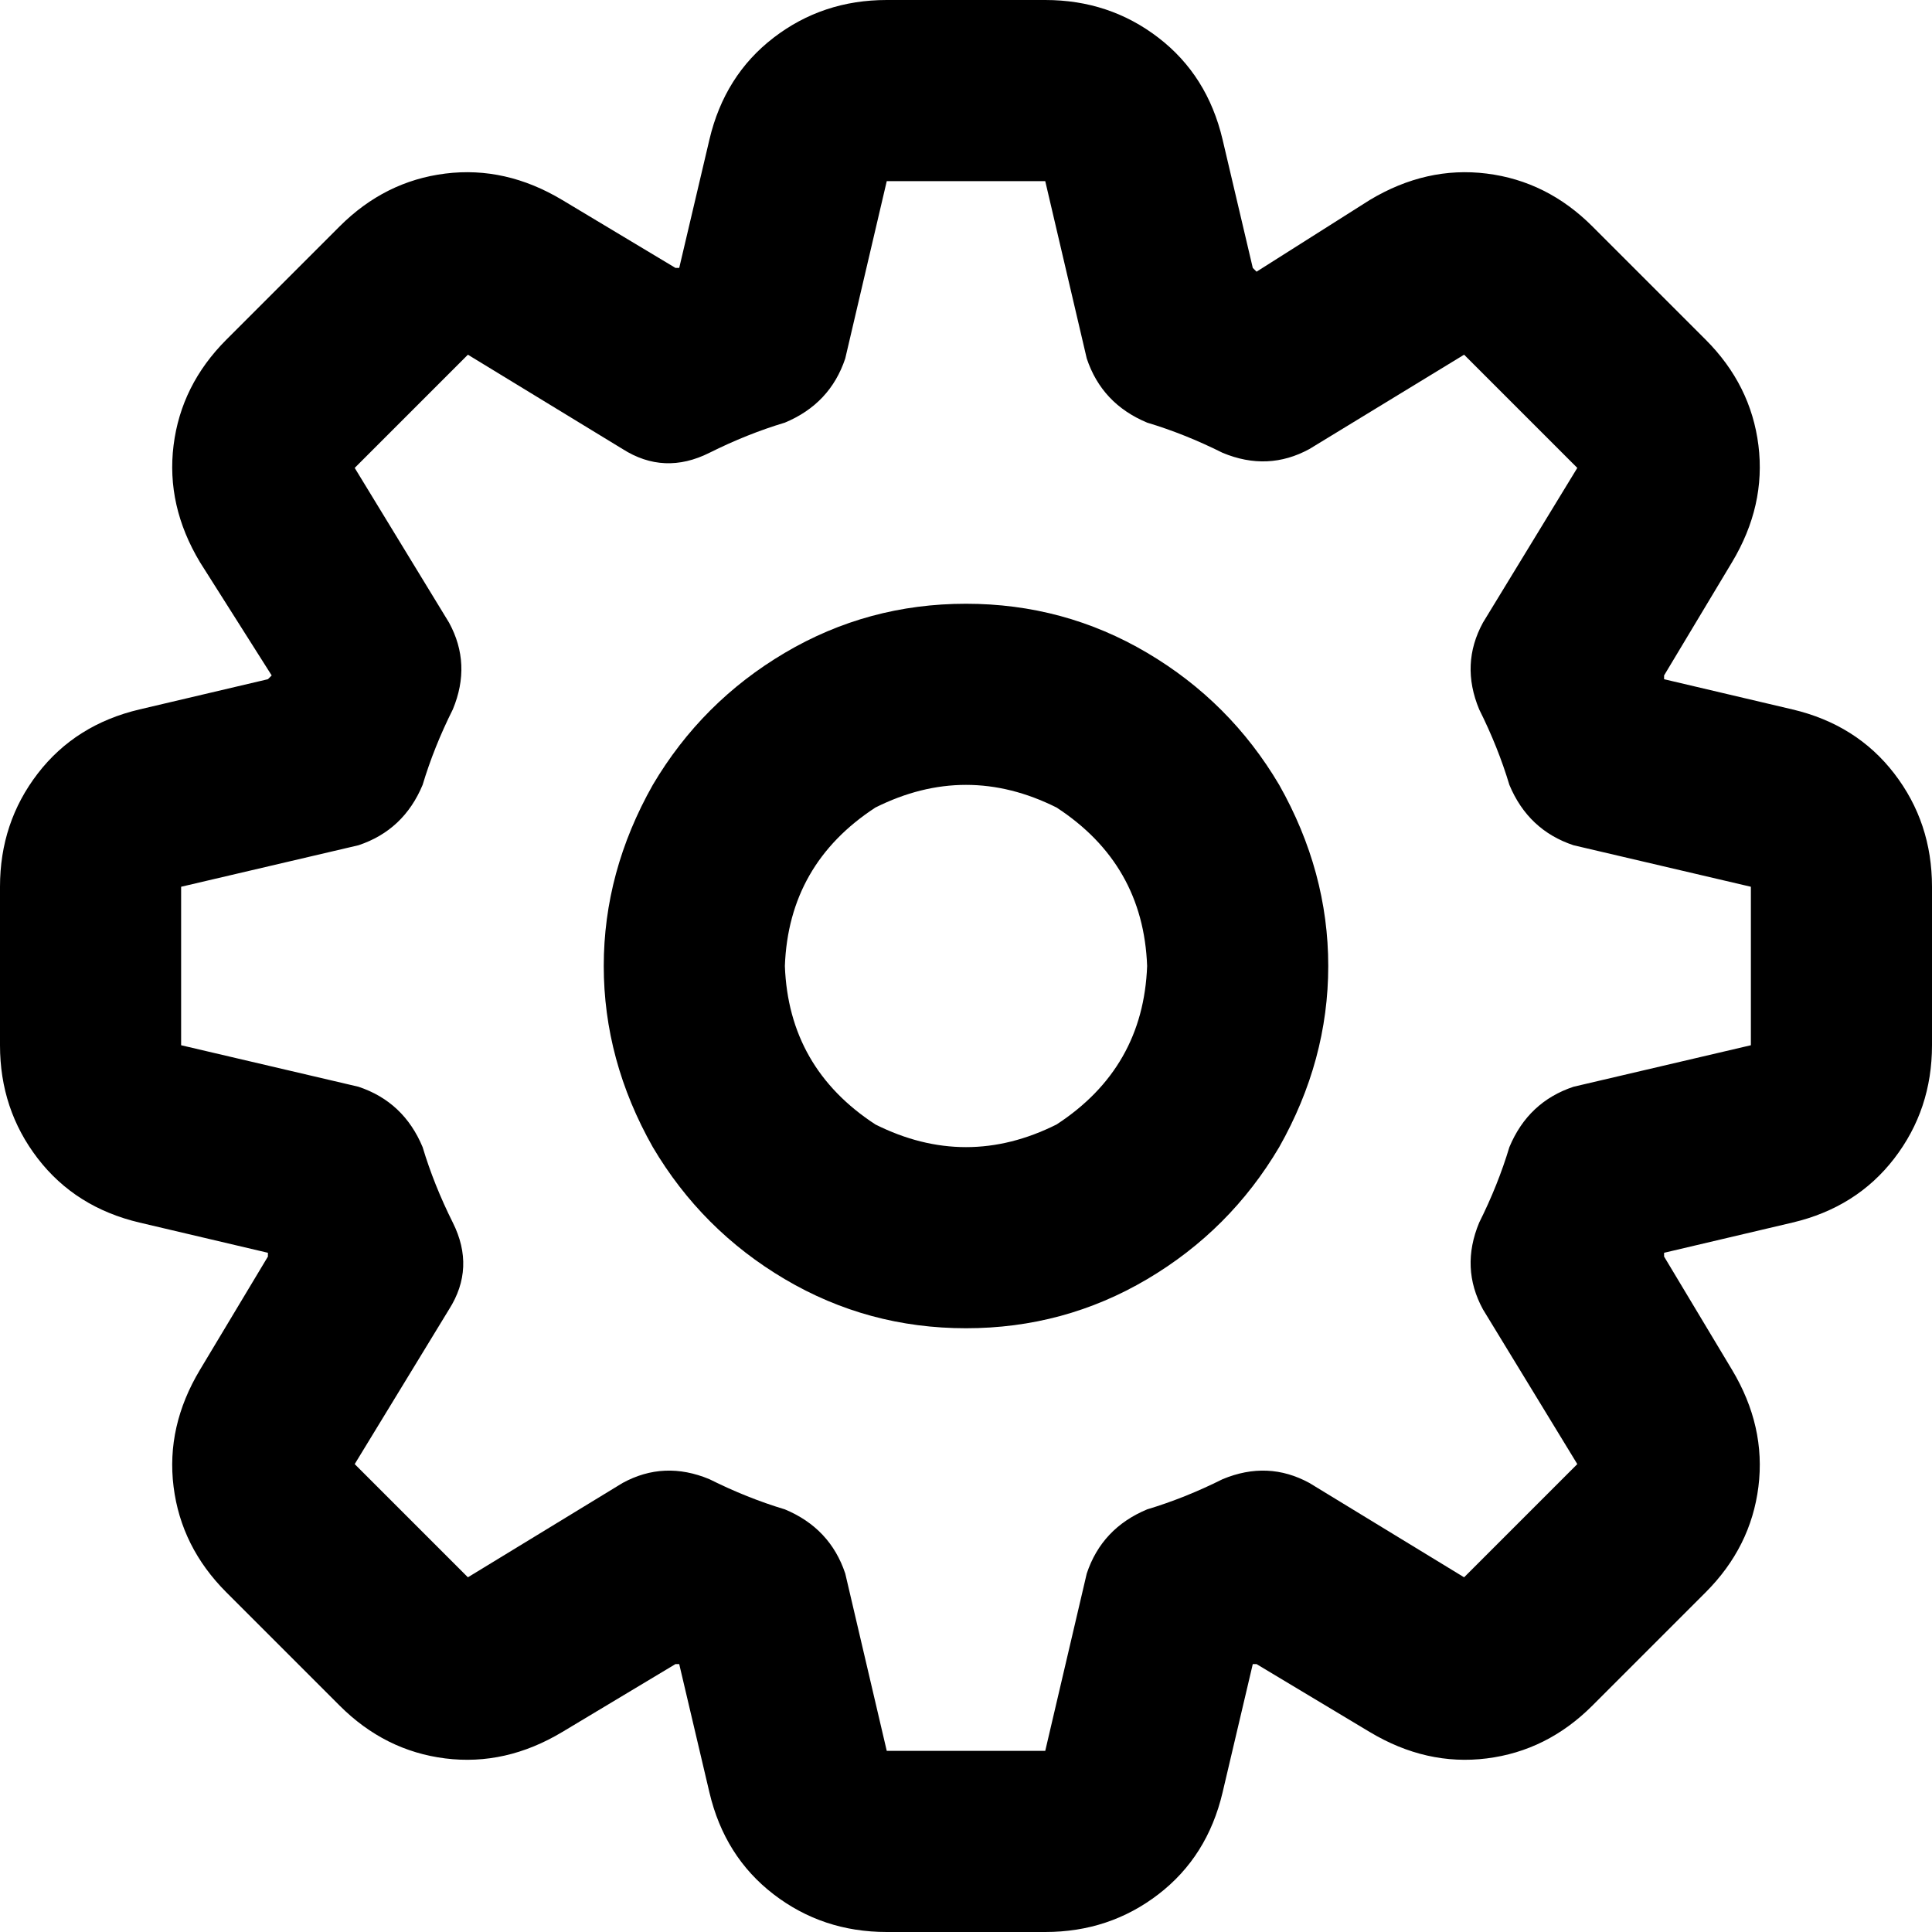
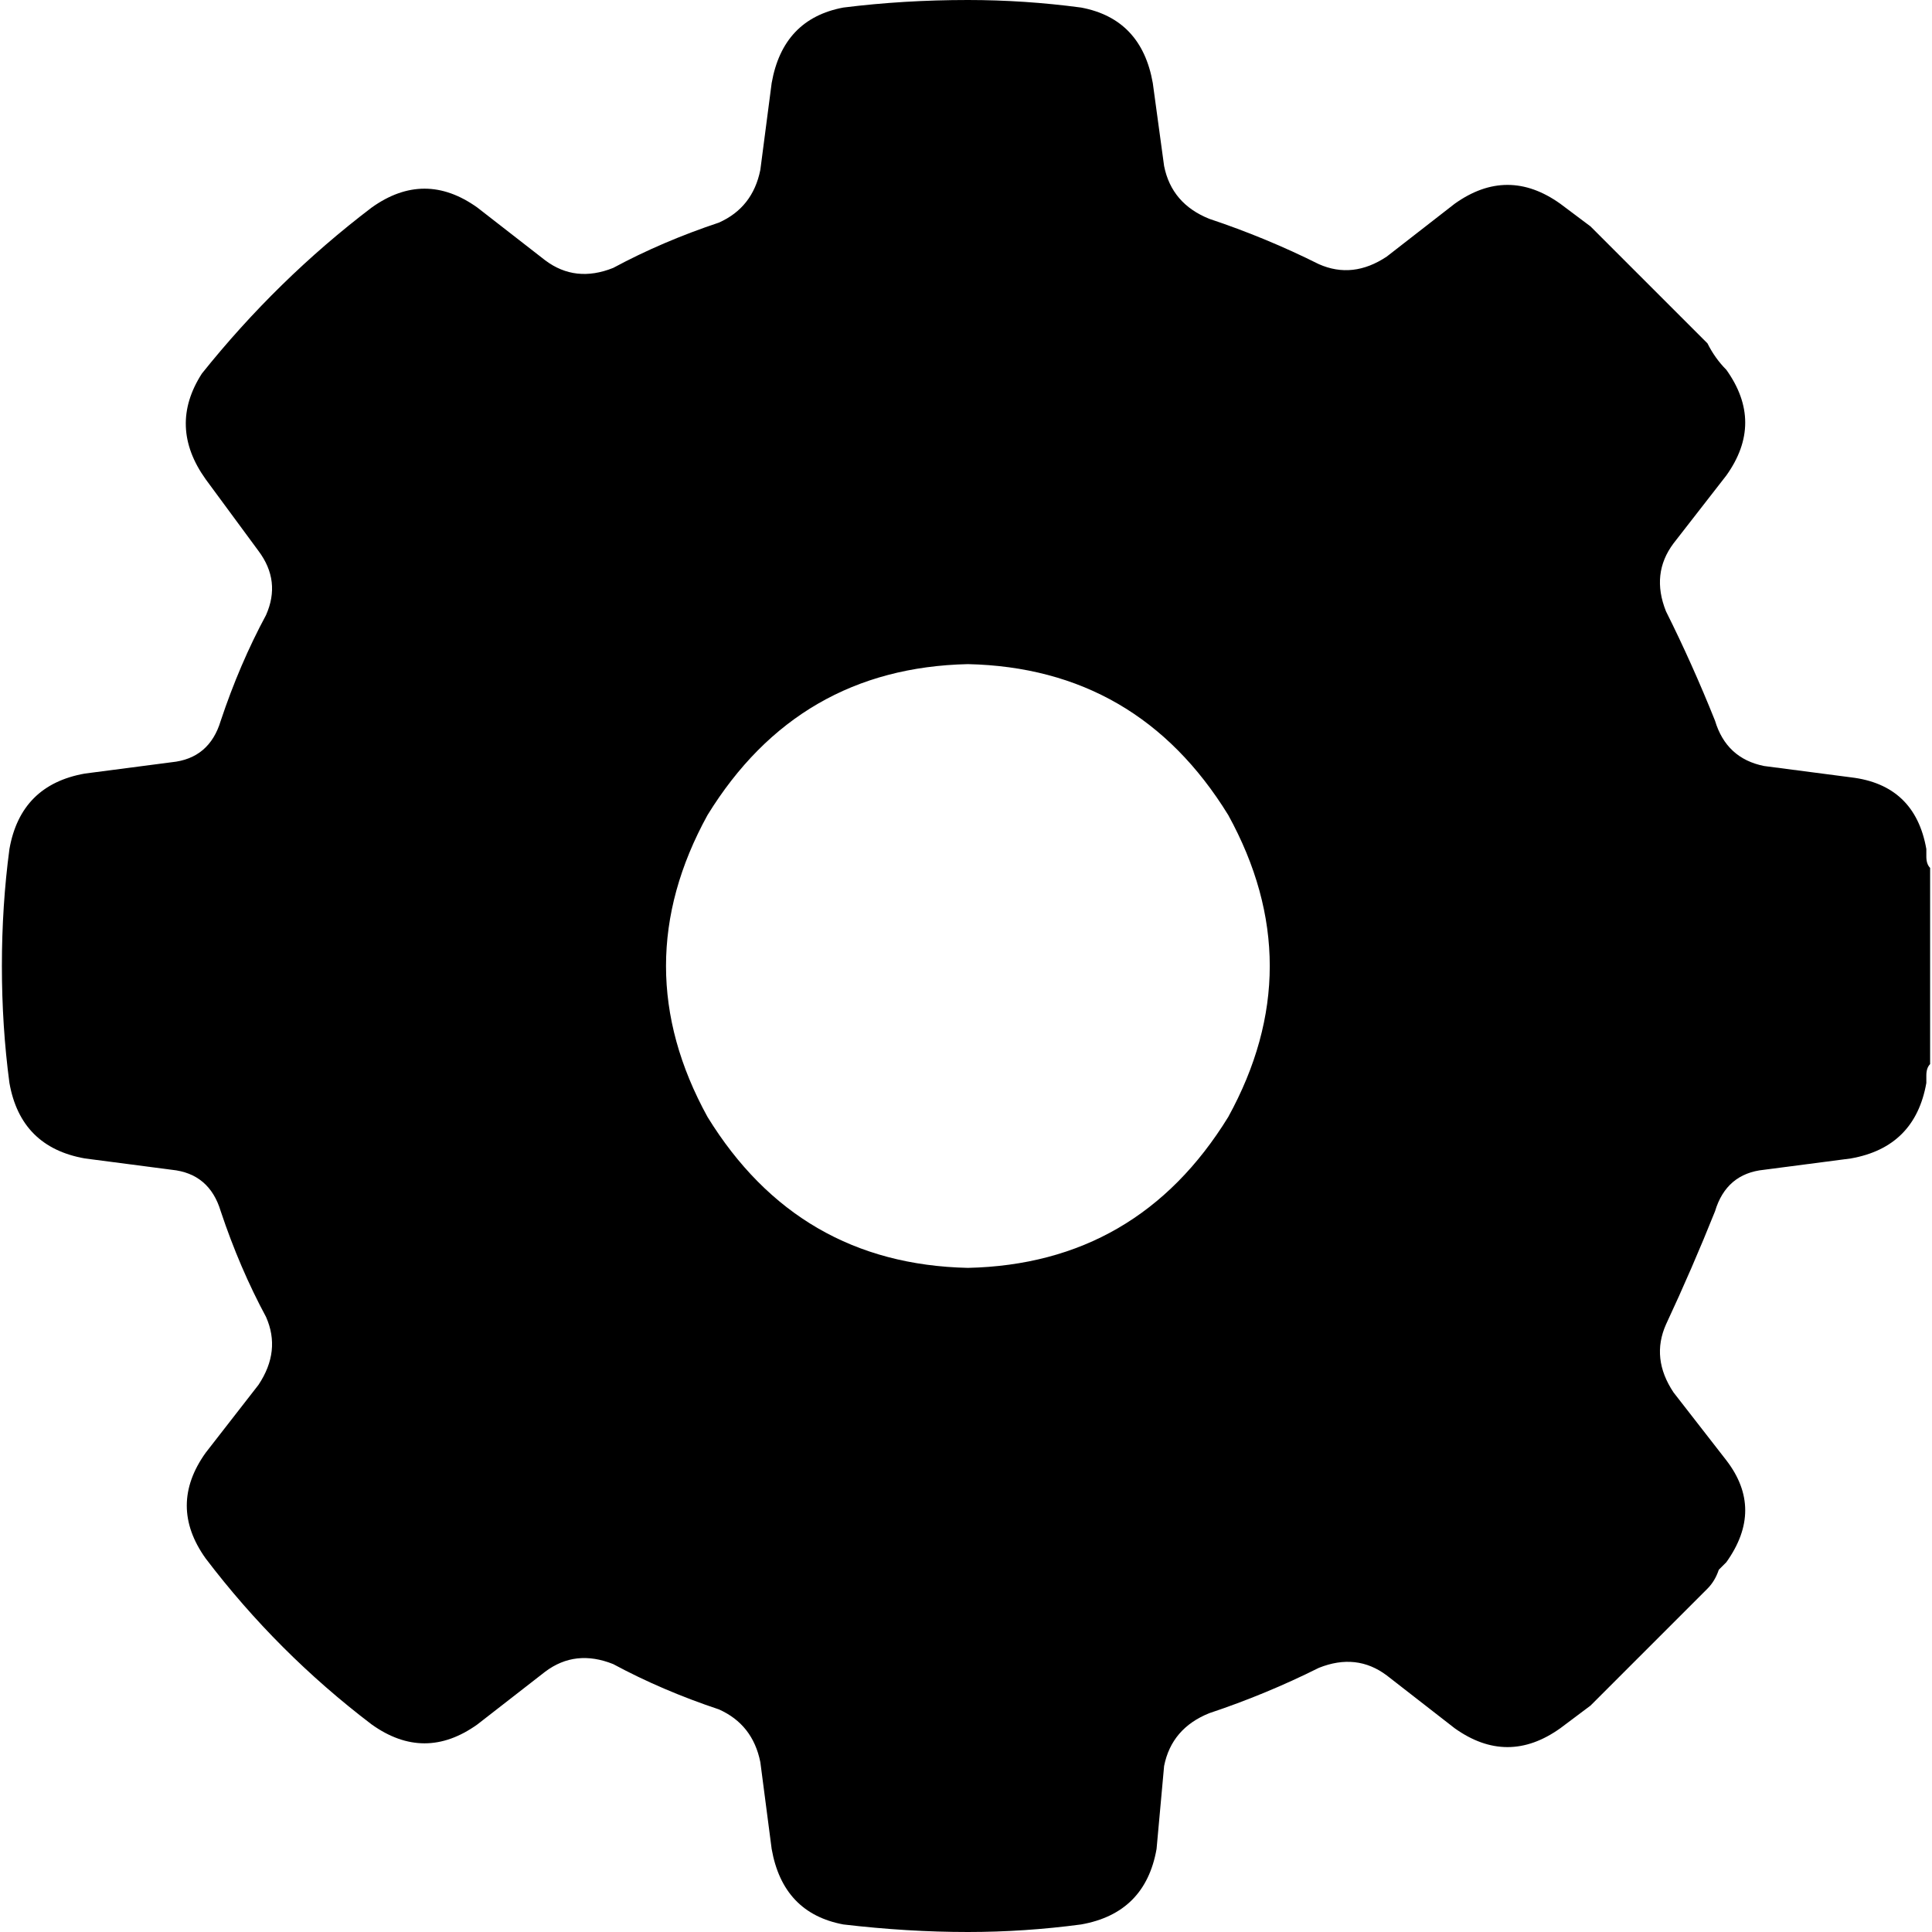
<svg xmlns="http://www.w3.org/2000/svg" height="1em" fill="currentColor" viewBox="0 0 512 512">
-   <path d="M 256 160 Q 230 160 208 173 L 208 173 L 208 173 Q 186 186 173 208 Q 160 231 160 256 Q 160 281 173 304 Q 186 326 208 339 Q 230 352 256 352 Q 282 352 304 339 Q 326 326 339 304 Q 352 281 352 256 Q 352 231 339 208 Q 326 186 304 173 Q 282 160 256 160 L 256 160 Z M 304 256 Q 303 283 280 298 Q 256 310 232 298 Q 209 283 208 256 Q 209 229 232 214 Q 256 202 280 214 Q 303 229 304 256 L 304 256 Z M 235 0 Q 218 0 205 10 L 205 10 L 205 10 Q 192 20 188 37 L 180 71 L 180 71 L 179 71 L 179 71 L 149 53 L 149 53 Q 134 44 118 46 Q 102 48 90 60 L 60 90 L 60 90 Q 48 102 46 118 Q 44 134 53 149 L 72 179 L 72 179 L 71 180 L 71 180 L 37 188 L 37 188 Q 20 192 10 205 Q 0 218 0 235 L 0 277 L 0 277 Q 0 294 10 307 Q 20 320 37 324 L 71 332 L 71 332 L 71 333 L 71 333 L 53 363 L 53 363 Q 44 378 46 394 Q 48 410 60 422 L 90 452 L 90 452 Q 102 464 118 466 Q 134 468 149 459 L 179 441 L 179 441 L 180 441 L 180 441 L 188 475 L 188 475 Q 192 492 205 502 Q 218 512 235 512 L 277 512 L 277 512 Q 294 512 307 502 Q 320 492 324 475 L 332 441 L 332 441 L 333 441 L 333 441 L 363 459 L 363 459 Q 378 468 394 466 Q 410 464 422 452 L 452 422 L 452 422 Q 464 410 466 394 Q 468 378 459 363 L 441 333 L 441 333 L 441 332 L 441 332 L 475 324 L 475 324 Q 492 320 502 307 Q 512 294 512 277 L 512 235 L 512 235 Q 512 218 502 205 Q 492 192 475 188 L 441 180 L 441 180 L 441 179 L 441 179 L 459 149 L 459 149 Q 468 134 466 118 Q 464 102 452 90 L 422 60 L 422 60 Q 410 48 394 46 Q 378 44 363 53 L 333 72 L 333 72 L 332 71 L 332 71 L 324 37 L 324 37 Q 320 20 307 10 Q 294 0 277 0 L 235 0 L 235 0 Z M 235 48 L 277 48 L 235 48 L 277 48 L 288 95 L 288 95 Q 292 107 304 112 Q 314 115 324 120 Q 336 125 347 119 L 388 94 L 388 94 L 418 124 L 418 124 L 393 165 L 393 165 Q 387 176 392 188 Q 397 198 400 208 Q 405 220 417 224 L 464 235 L 464 235 L 464 277 L 464 277 L 417 288 L 417 288 Q 405 292 400 304 Q 397 314 392 324 Q 387 336 393 347 L 418 388 L 418 388 L 388 418 L 388 418 L 347 393 L 347 393 Q 336 387 324 392 Q 314 397 304 400 Q 292 405 288 417 L 277 464 L 277 464 L 235 464 L 235 464 L 224 417 L 224 417 Q 220 405 208 400 Q 198 397 188 392 Q 176 387 165 393 L 124 418 L 124 418 L 94 388 L 94 388 L 119 347 L 119 347 Q 126 336 120 324 Q 115 314 112 304 Q 107 292 95 288 L 48 277 L 48 277 L 48 235 L 48 235 L 95 224 L 95 224 Q 107 220 112 208 Q 115 198 120 188 Q 125 176 119 165 L 94 124 L 94 124 L 124 94 L 124 94 L 165 119 L 165 119 Q 176 126 188 120 Q 198 115 208 112 Q 220 107 224 95 L 235 48 L 235 48 Z" />
+   <path d="M 305.5 22 Q 302.5 5 286.5 2 Q 271.5 0 256.5 0 Q 239.5 0 223.5 2 Q 207.5 5 204.5 22 L 201.5 45 L 201.5 45 Q 199.5 55 190.5 59 Q 175.5 64 162.5 71 Q 152.5 75 144.5 69 L 126.5 55 L 126.5 55 Q 112.5 45 98.5 55 Q 73.5 74 53.5 99 Q 44.5 113 54.5 127 L 68.5 146 L 68.5 146 Q 74.5 154 70.5 163 Q 63.5 176 58.5 191 Q 55.5 201 45.5 202 L 22.5 205 L 22.5 205 Q 5.5 208 2.5 225 Q 0.5 240 0.5 256 Q 0.5 272 2.5 287 Q 5.5 304 22.5 307 L 45.5 310 L 45.5 310 Q 55.5 311 58.5 321 Q 63.5 336 70.5 349 Q 74.5 358 68.5 367 L 54.5 385 L 54.5 385 Q 44.5 399 54.5 413 Q 73.5 438 98.5 457 Q 112.5 467 126.5 457 L 144.5 443 L 144.5 443 Q 152.5 437 162.5 441 Q 175.5 448 190.5 453 Q 199.5 457 201.5 467 L 204.5 490 L 204.5 490 Q 207.5 507 223.5 510 Q 240.5 512 256.5 512 Q 271.5 512 286.5 510 Q 303.5 507 306.5 490 L 308.5 468 L 308.5 468 Q 310.5 458 320.5 454 Q 335.5 449 349.5 442 Q 359.5 438 367.5 444 L 385.5 458 L 385.5 458 Q 399.5 468 413.5 458 Q 417.5 455 421.5 452 L 452.5 421 L 452.5 421 Q 454.5 419 455.5 416 Q 456.5 415 457.5 414 Q 467.5 400 457.5 387 L 443.5 369 L 443.5 369 Q 437.5 360 441.5 351 Q 448.5 336 454.5 321 Q 457.5 311 467.5 310 L 490.5 307 L 490.5 307 Q 507.5 304 510.5 287 Q 510.5 286 510.5 285 Q 510.5 283 511.5 282 L 511.5 230 L 511.5 230 Q 510.5 229 510.5 227 Q 510.5 226 510.5 225 Q 507.5 208 490.5 206 L 467.5 203 L 467.5 203 Q 457.5 201 454.5 191 Q 448.5 176 441.5 162 Q 437.5 152 443.5 144 L 457.5 126 L 457.5 126 Q 467.5 112 457.5 98 Q 454.5 95 452.5 91 L 421.5 60 L 421.5 60 Q 417.5 57 413.5 54 Q 399.5 44 385.5 54 L 367.5 68 L 367.5 68 Q 358.5 74 349.5 70 Q 335.5 63 320.5 58 Q 310.5 54 308.5 44 L 305.5 22 L 305.5 22 Z M 256.5 176 Q 301.5 177 325.5 216 Q 347.5 256 325.5 296 Q 301.5 335 256.5 336 Q 211.5 335 187.5 296 Q 165.5 256 187.5 216 Q 211.5 177 256.5 176 L 256.5 176 Z" />
</svg>
